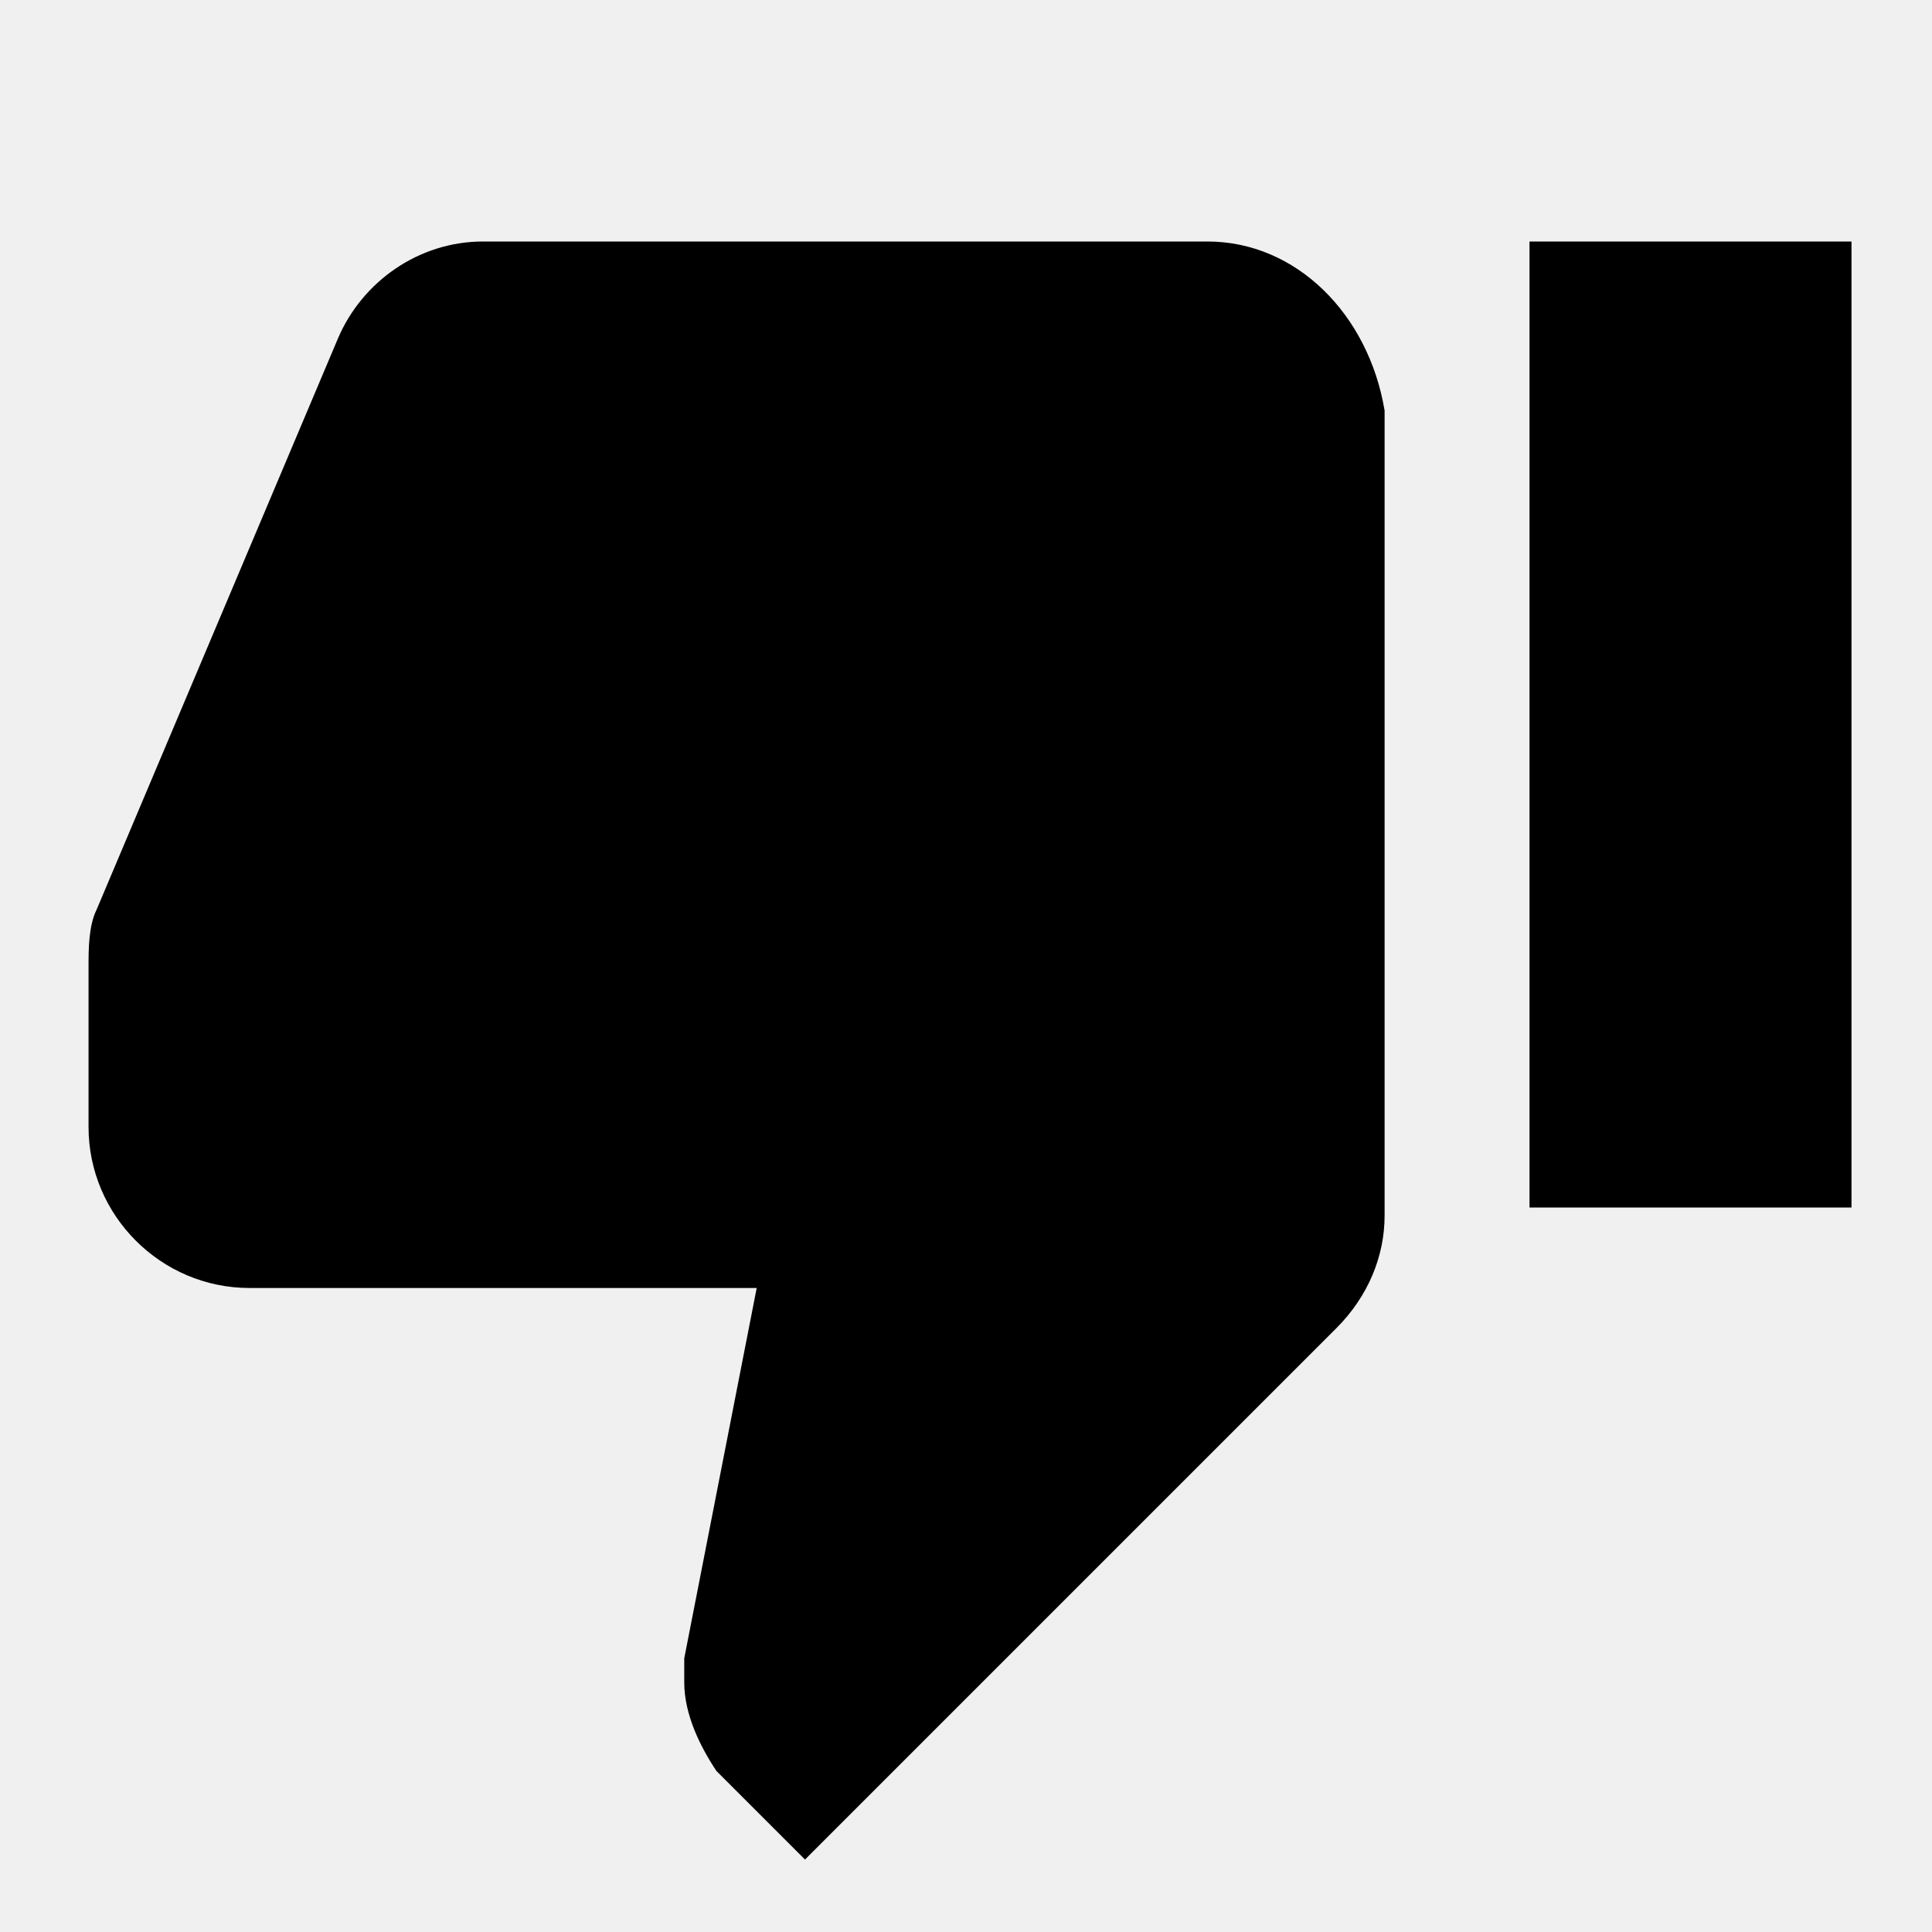
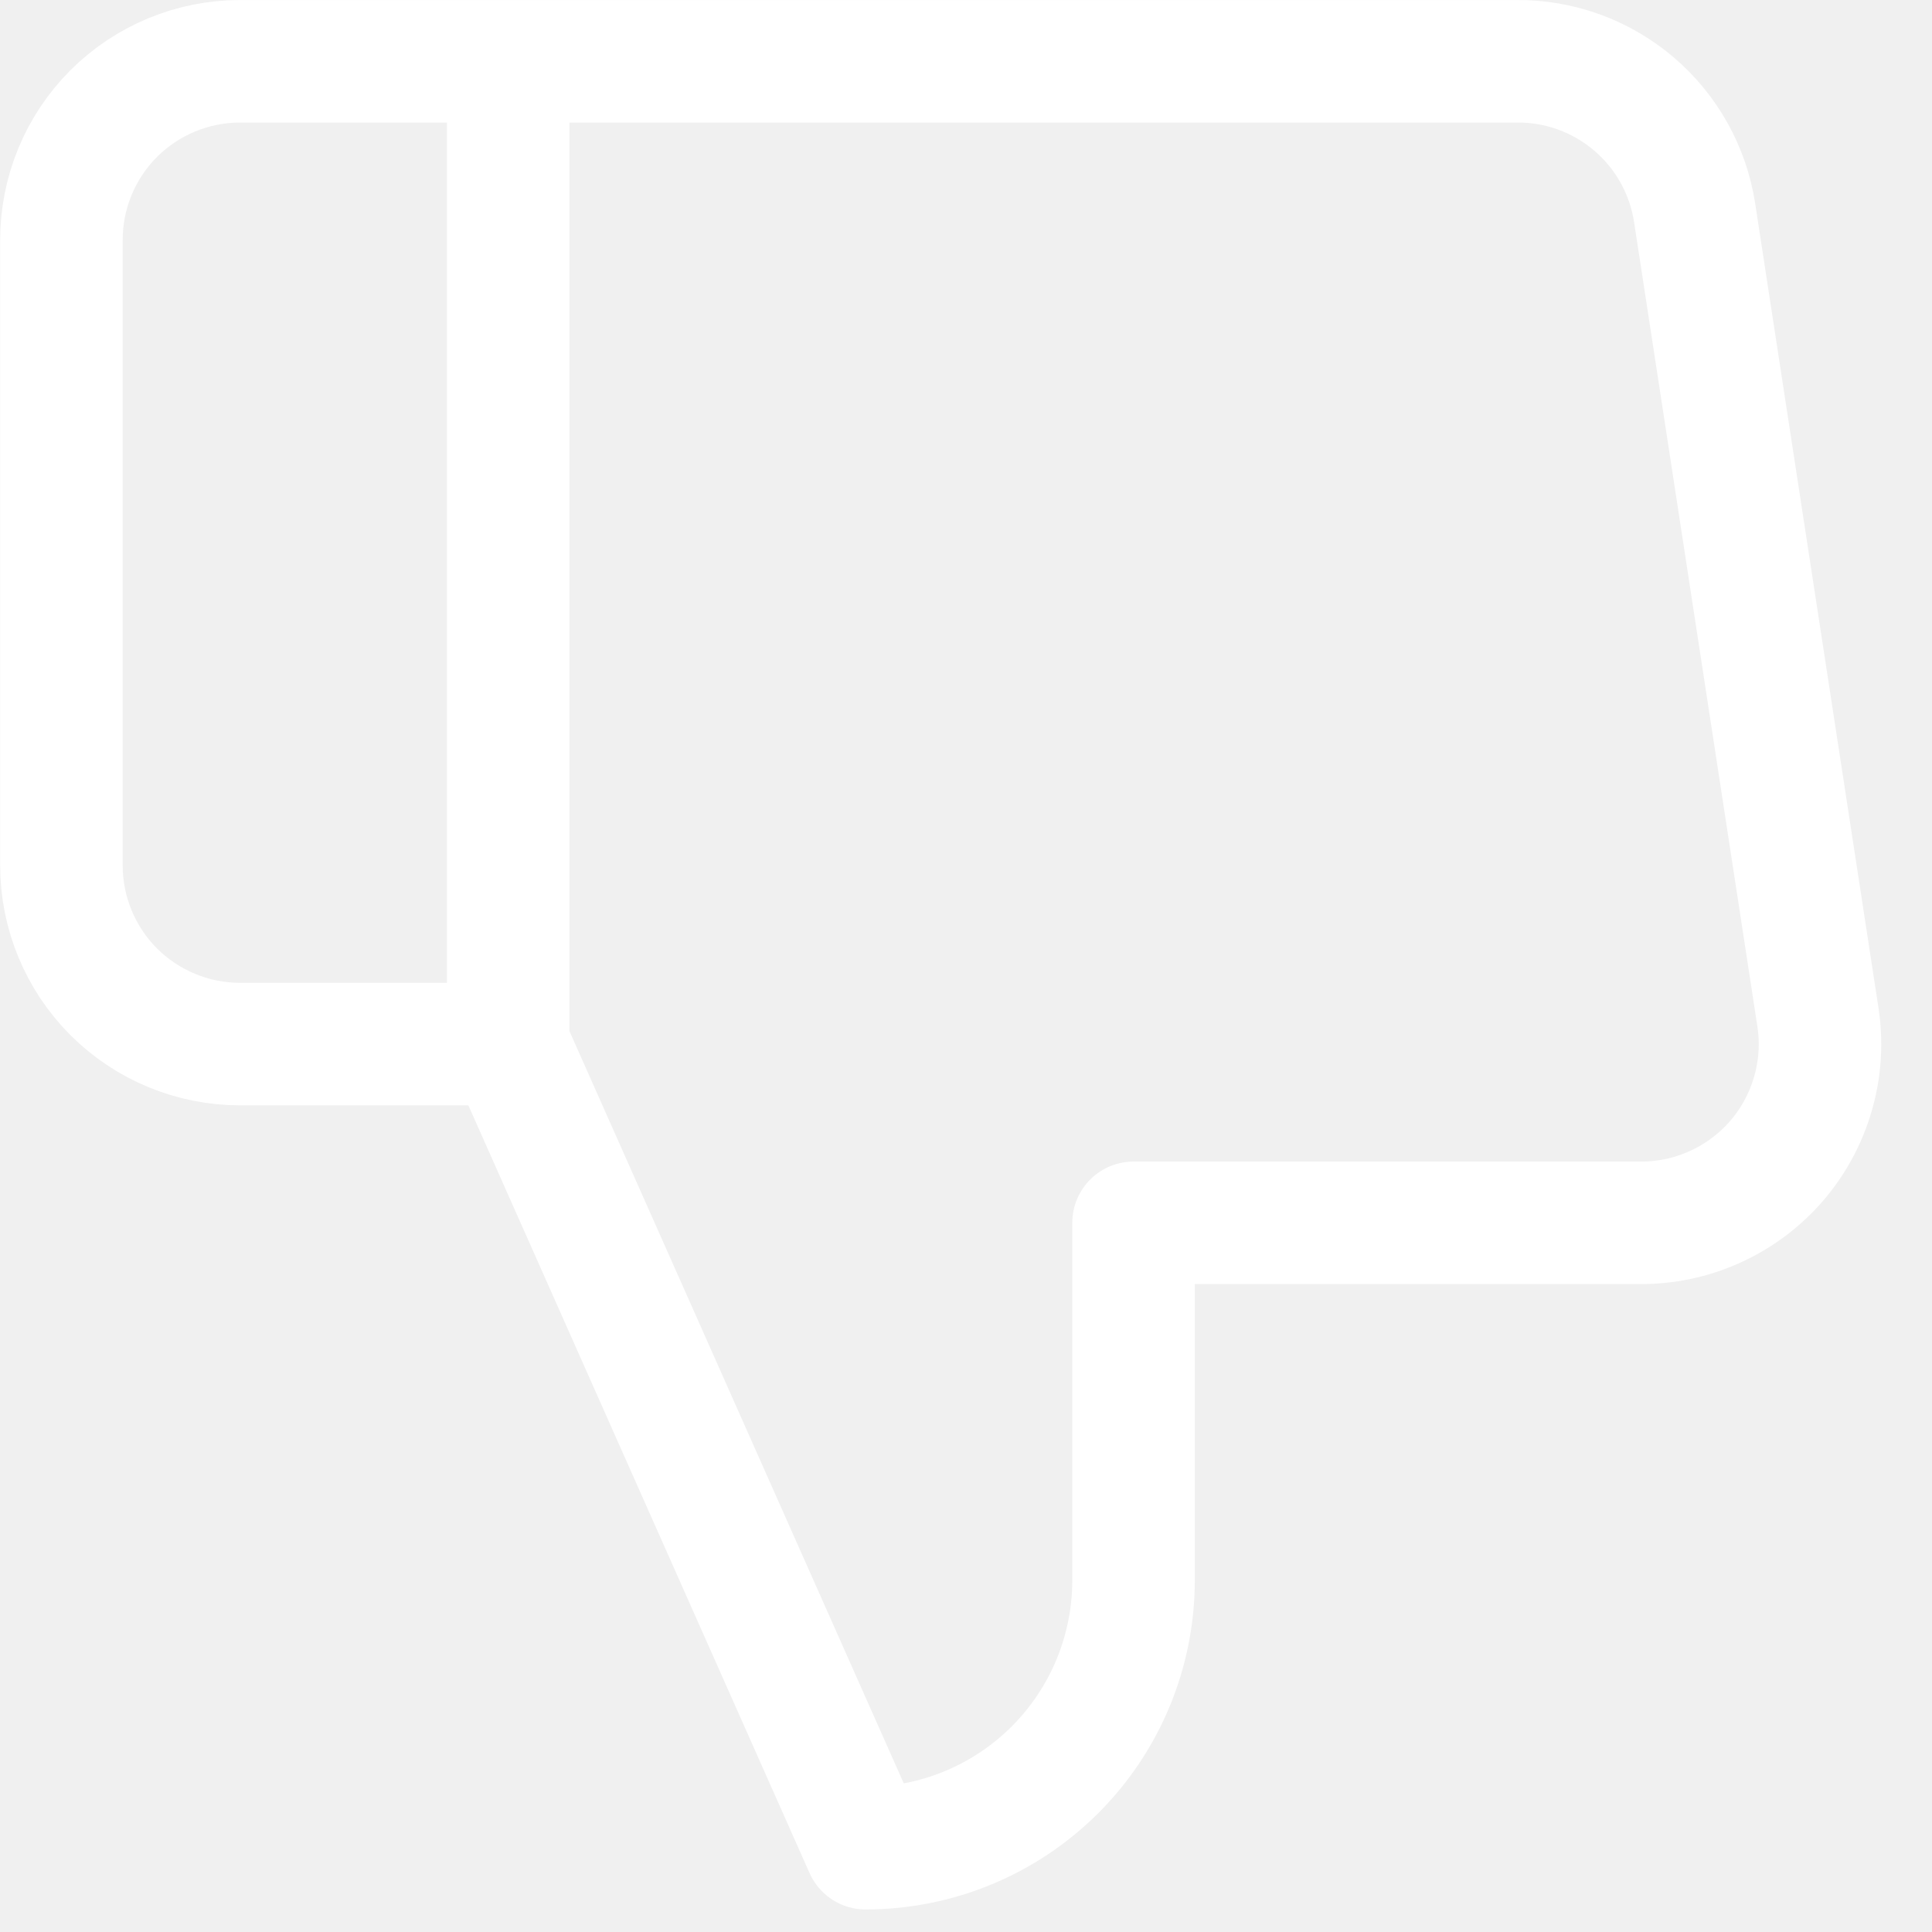
- <svg xmlns="http://www.w3.org/2000/svg" version="1.1" id="Calque_1" x="0px" y="0px" viewBox="-112 114 24 24" style="enable-background:new -112 114 24 24;" xml:space="preserve">
-   <path d="M-97,117h-9c-0.8,0-1.5,0.5-1.8,1.2l-3,7.1c-0.1,0.2-0.1,0.5-0.1,0.7v1.9l0,0l0,0.1c0,1.1,0.9,2,2,2h6.3l-0.9,4.6l0,0.3  c0,0.4,0.2,0.8,0.4,1.1l1.1,1.1l6.6-6.6c0.4-0.4,0.6-0.9,0.6-1.4v-10C-95,117.9-95.9,117-97,117z M-93,117v12h4v-12H-93z" />
+ <svg xmlns="http://www.w3.org/2000/svg" width="29" height="29" viewBox="0 0 29 29" fill="none">
+   <path d="M7.628 15.672L12.992 27.742C14.059 27.742 15.082 27.319 15.837 26.564C16.592 25.809 17.015 24.786 17.015 23.719V18.355H24.606C24.995 18.359 25.38 18.279 25.735 18.119C26.09 17.96 26.405 17.726 26.661 17.433C26.916 17.139 27.104 16.794 27.212 16.42C27.321 16.047 27.347 15.654 27.288 15.27L25.438 3.2C25.341 2.56 25.016 1.977 24.523 1.558C24.03 1.139 23.402 0.912 22.756 0.92H7.628M7.628 15.672V0.92M7.628 15.672H3.604C2.893 15.672 2.211 15.39 1.707 14.887C1.204 14.384 0.922 13.701 0.922 12.99V3.602C0.922 2.891 1.204 2.208 1.707 1.705C2.211 1.202 2.893 0.92 3.604 0.92H7.628" stroke="white" stroke-width="1.839" stroke-linecap="round" stroke-linejoin="round" />
</svg>
